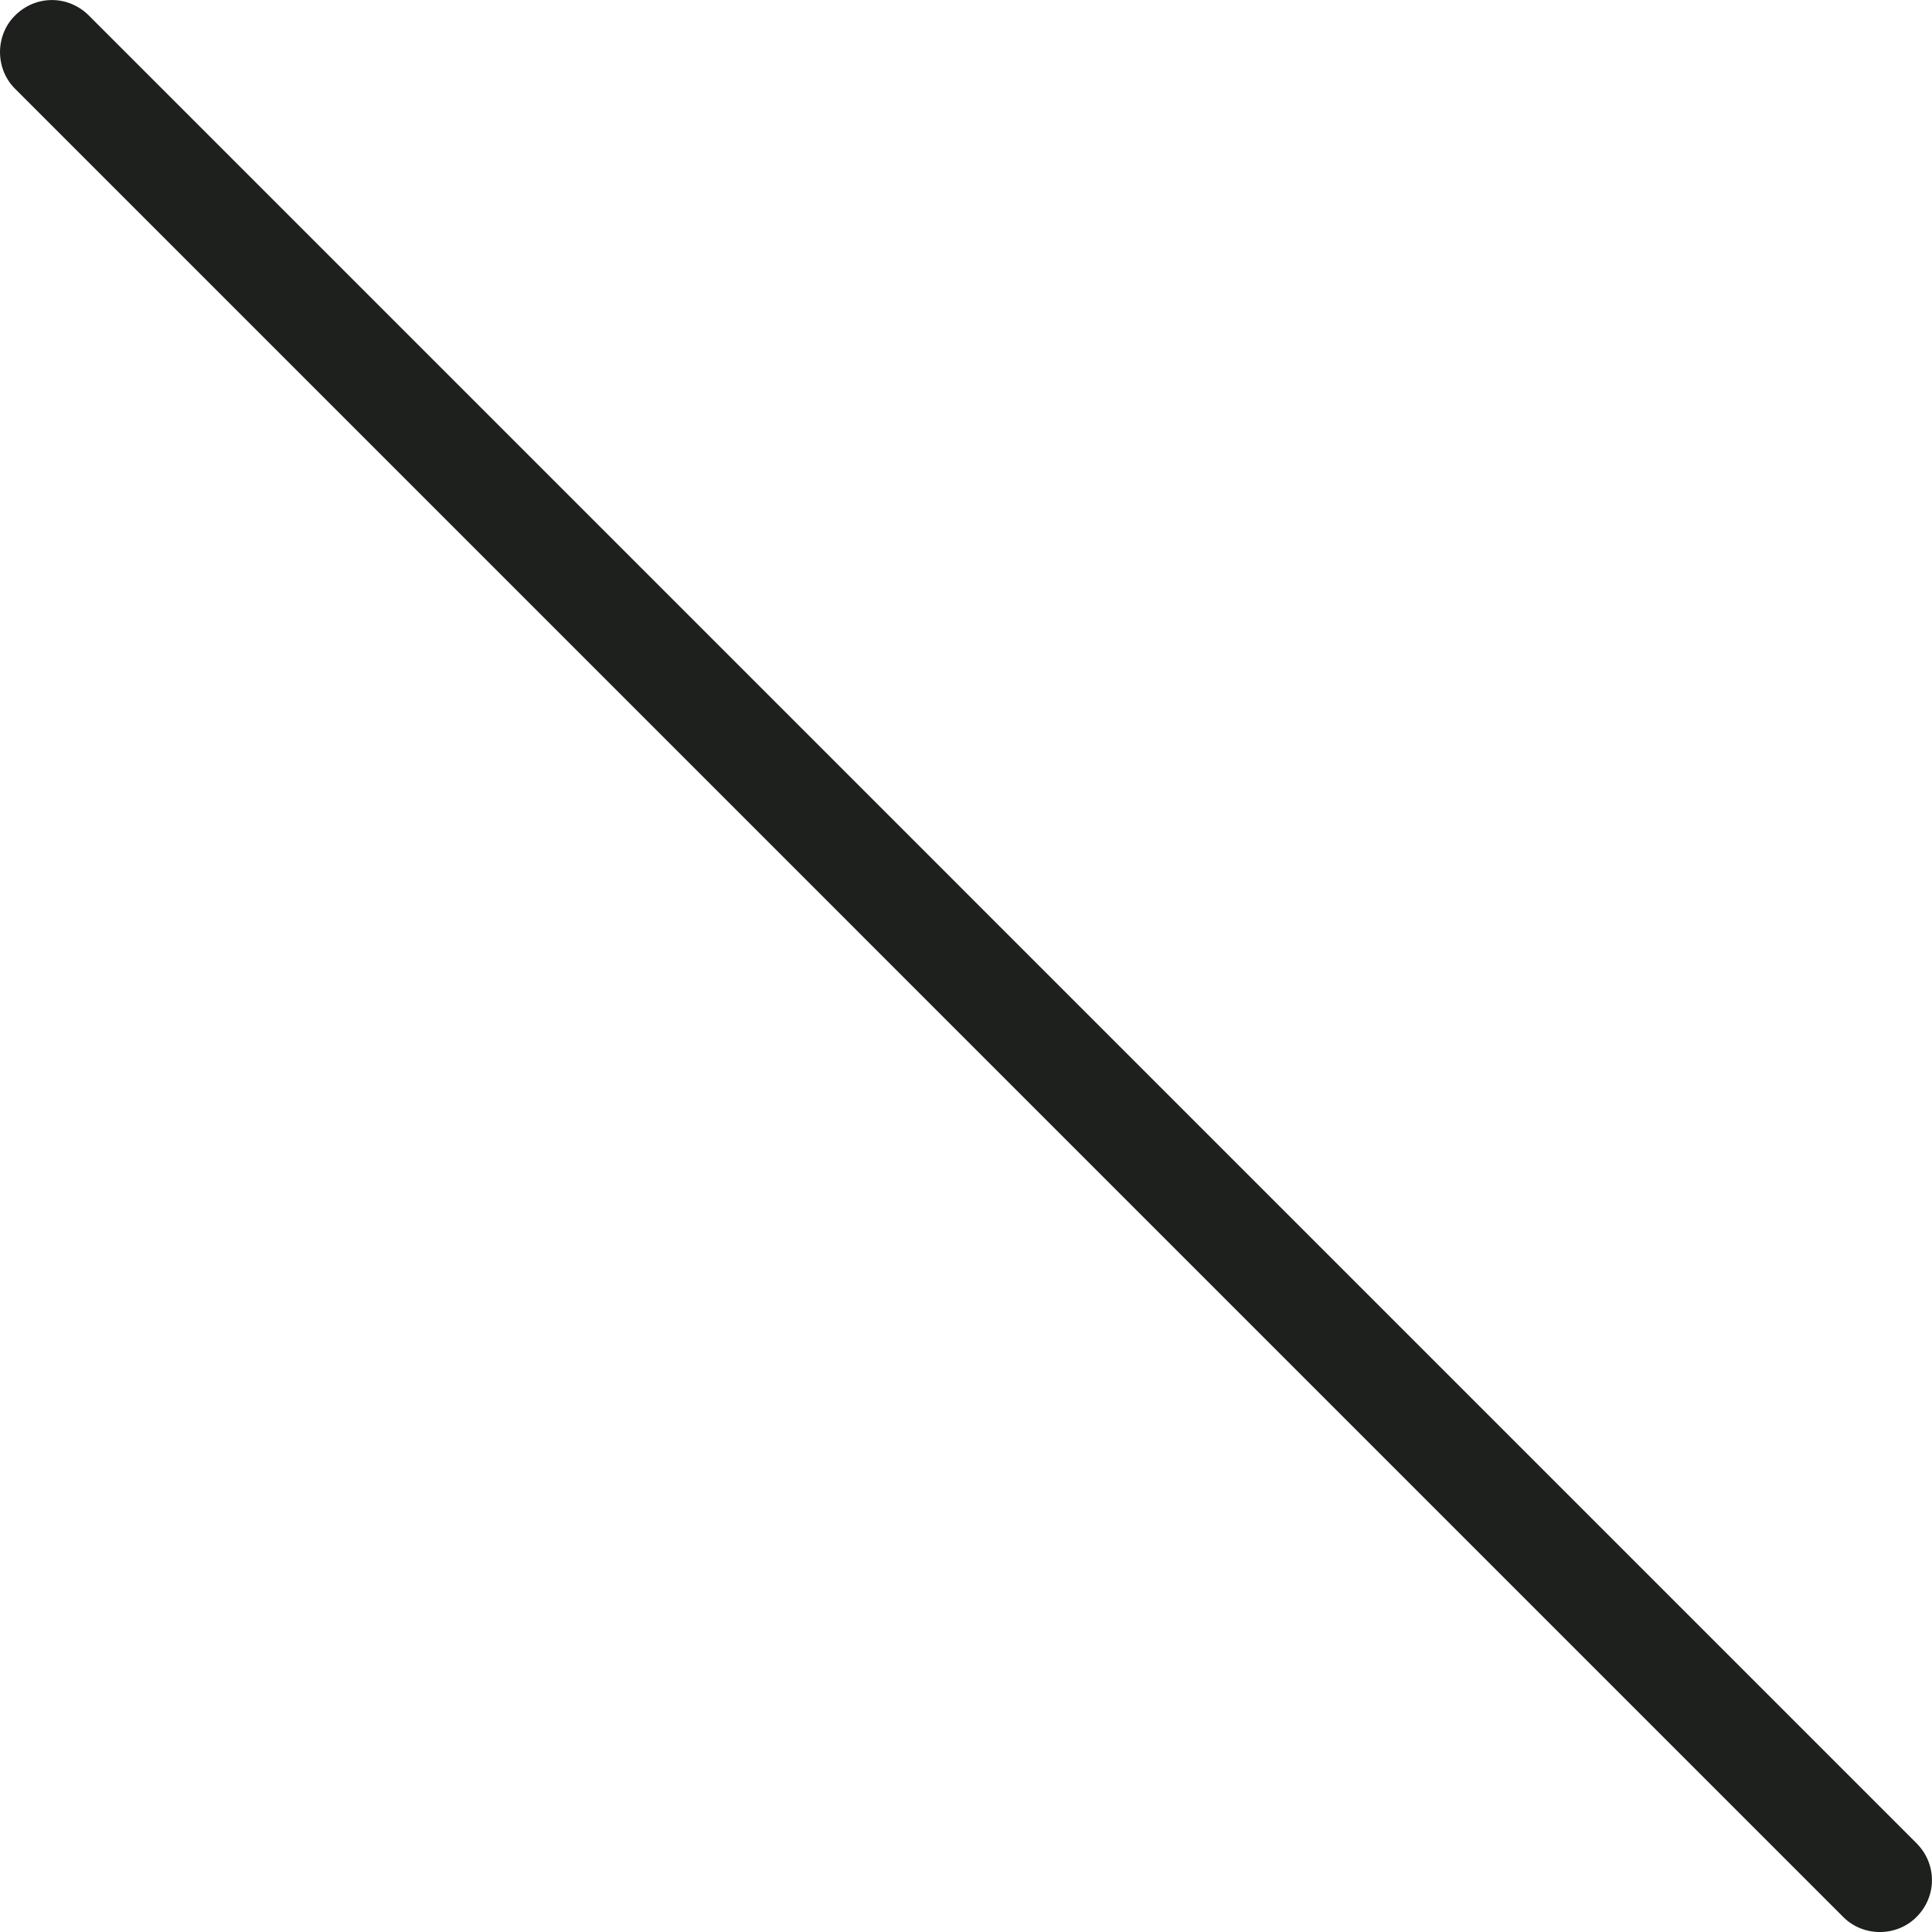
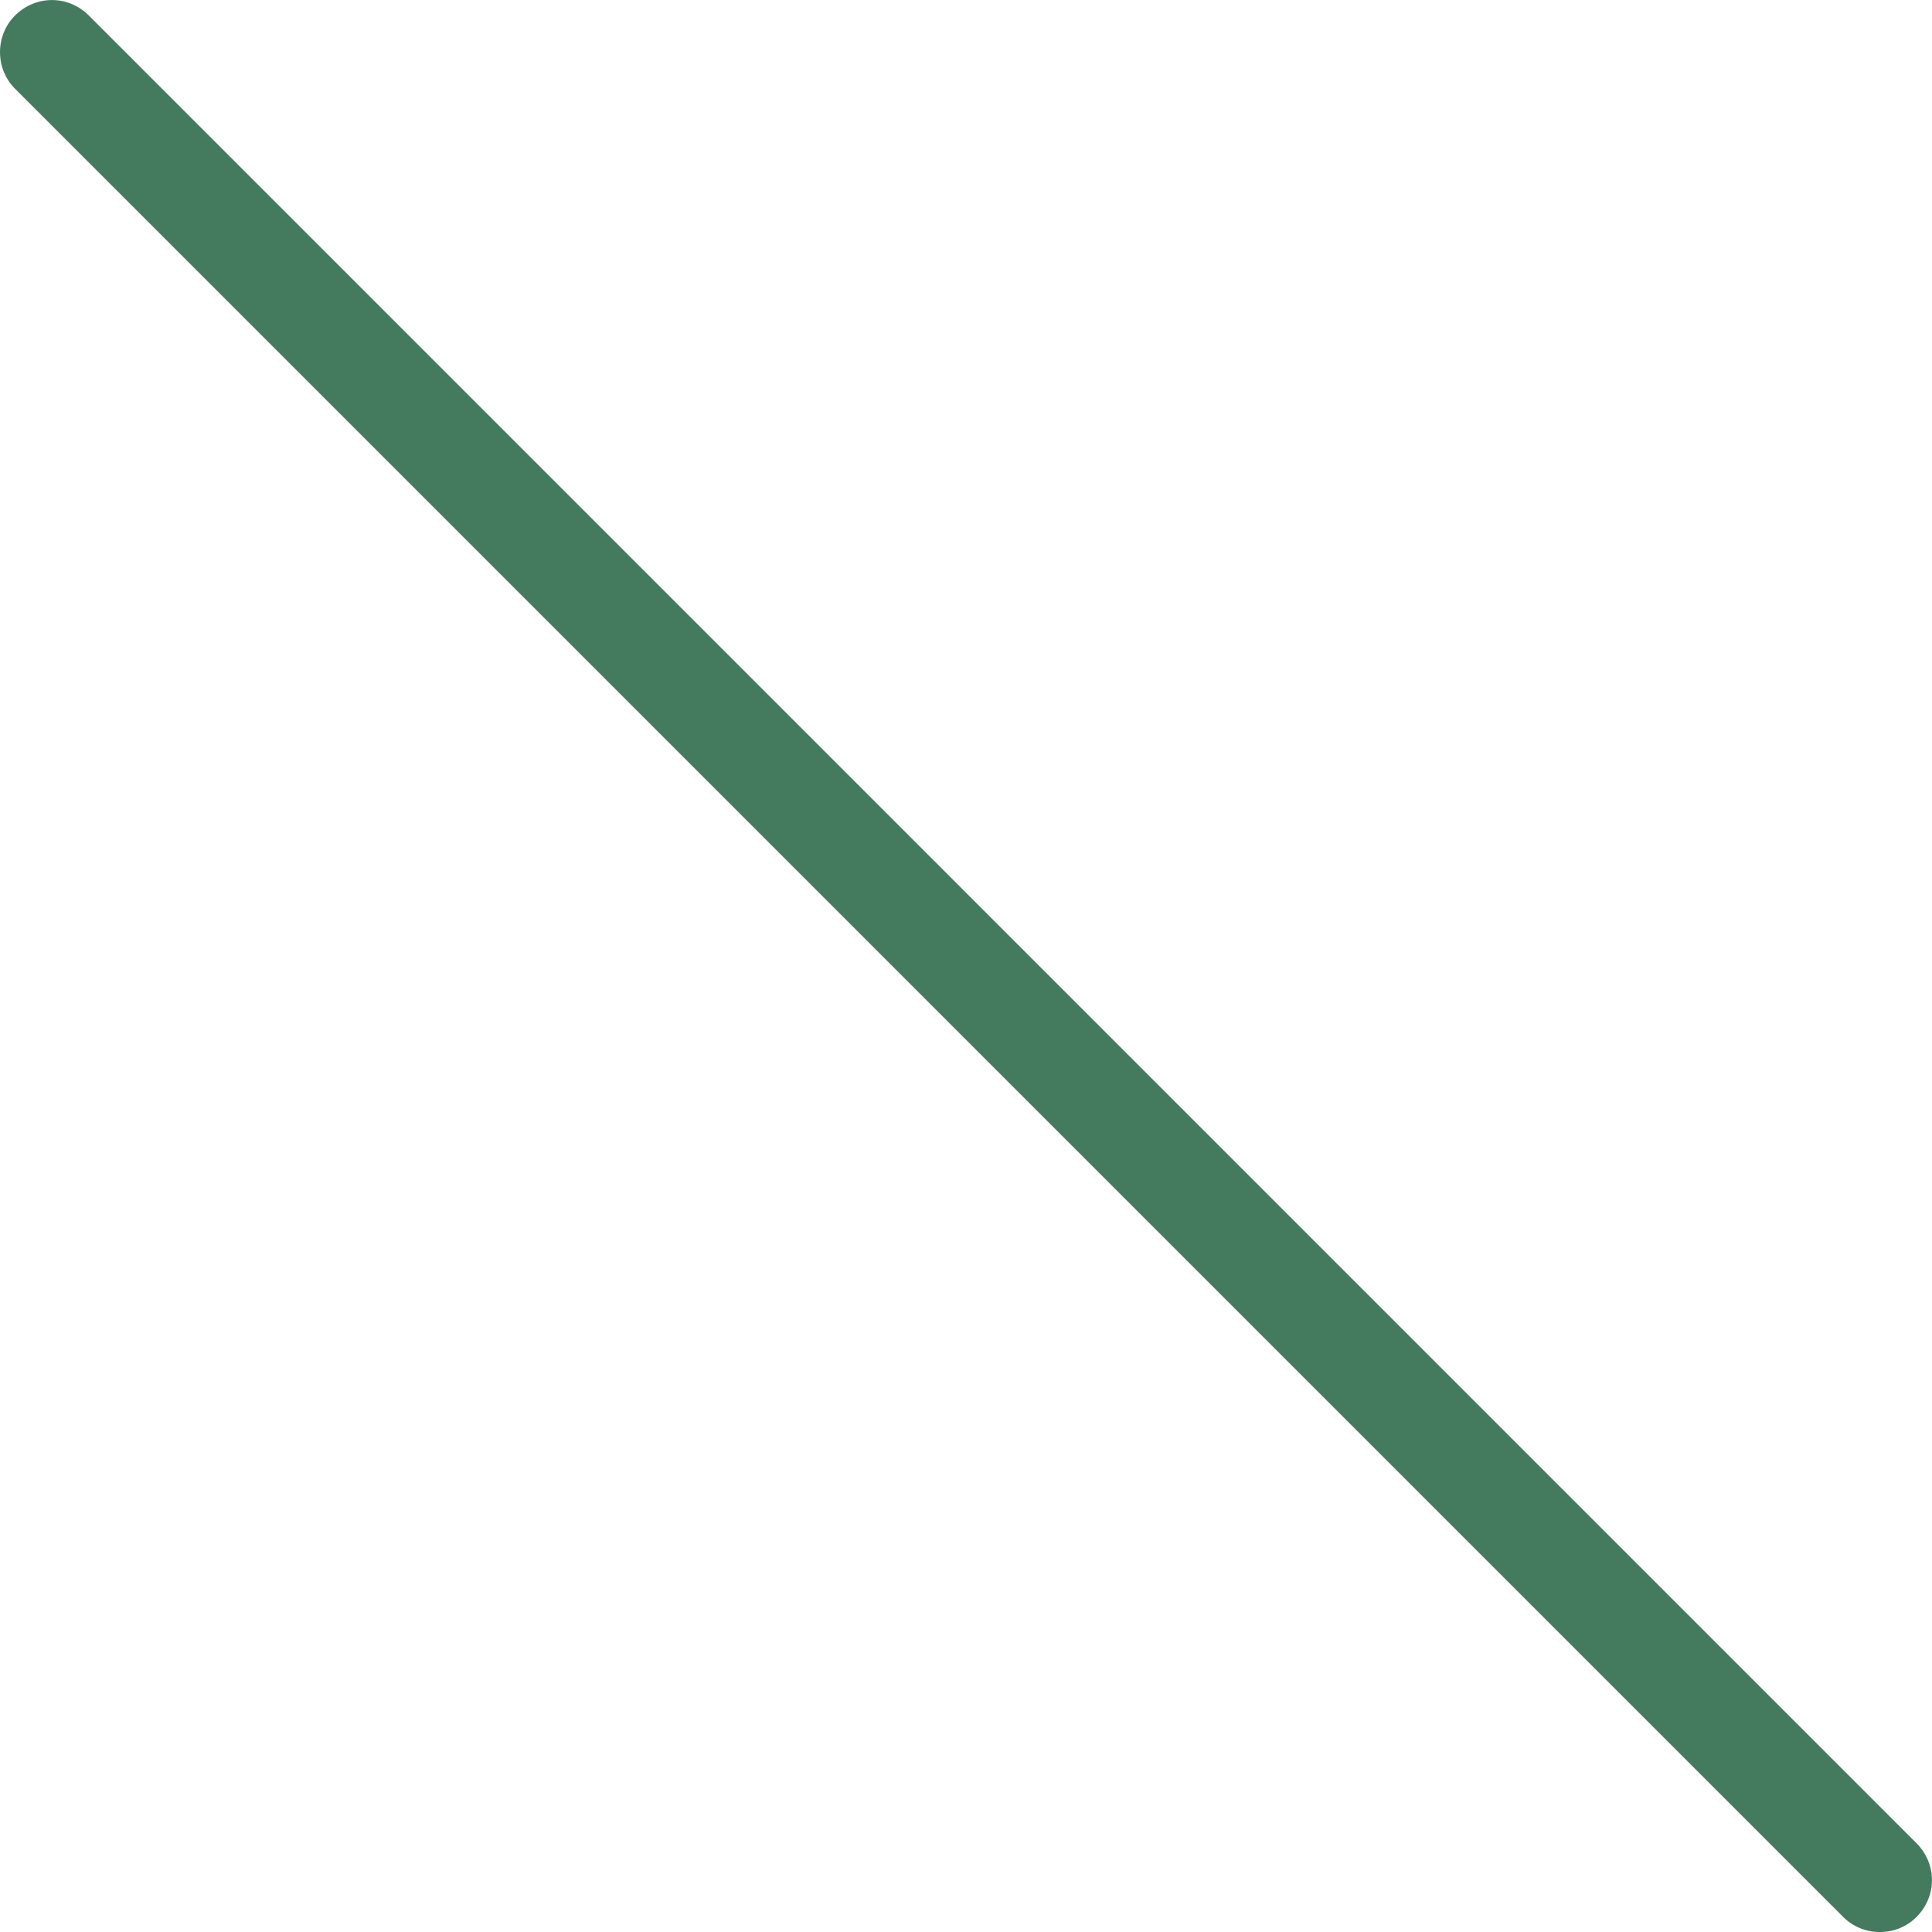
<svg xmlns="http://www.w3.org/2000/svg" version="1.1" id="Capa_1" x="0px" y="0px" viewBox="0 0 41.495 41.495" style="enable-background:new 0 0 41.495 41.495;" xml:space="preserve">
-   <path style="fill:#1E201D;" d="M0.322,1.905c-0.429-0.429-0.429-1.143,0-1.571c0.444-0.444,1.143-0.444,1.587,0l39.252,39.253  c0.444,0.444,0.444,1.143,0,1.587c-0.429,0.429-1.143,0.429-1.571,0L0.322,1.905z" />
+   <path style="fill: #447B5F;" d="M0.322,1.905c-0.429-0.429-0.429-1.143,0-1.571c0.444-0.444,1.143-0.444,1.587,0l39.252,39.253  c0.444,0.444,0.444,1.143,0,1.587c-0.429,0.429-1.143,0.429-1.571,0L0.322,1.905z" />
  <g>
</g>
  <g>
</g>
  <g>
</g>
  <g>
</g>
  <g>
</g>
  <g>
</g>
  <g>
</g>
  <g>
</g>
  <g>
</g>
  <g>
</g>
  <g>
</g>
  <g>
</g>
  <g>
</g>
  <g>
</g>
  <g>
</g>
</svg>
